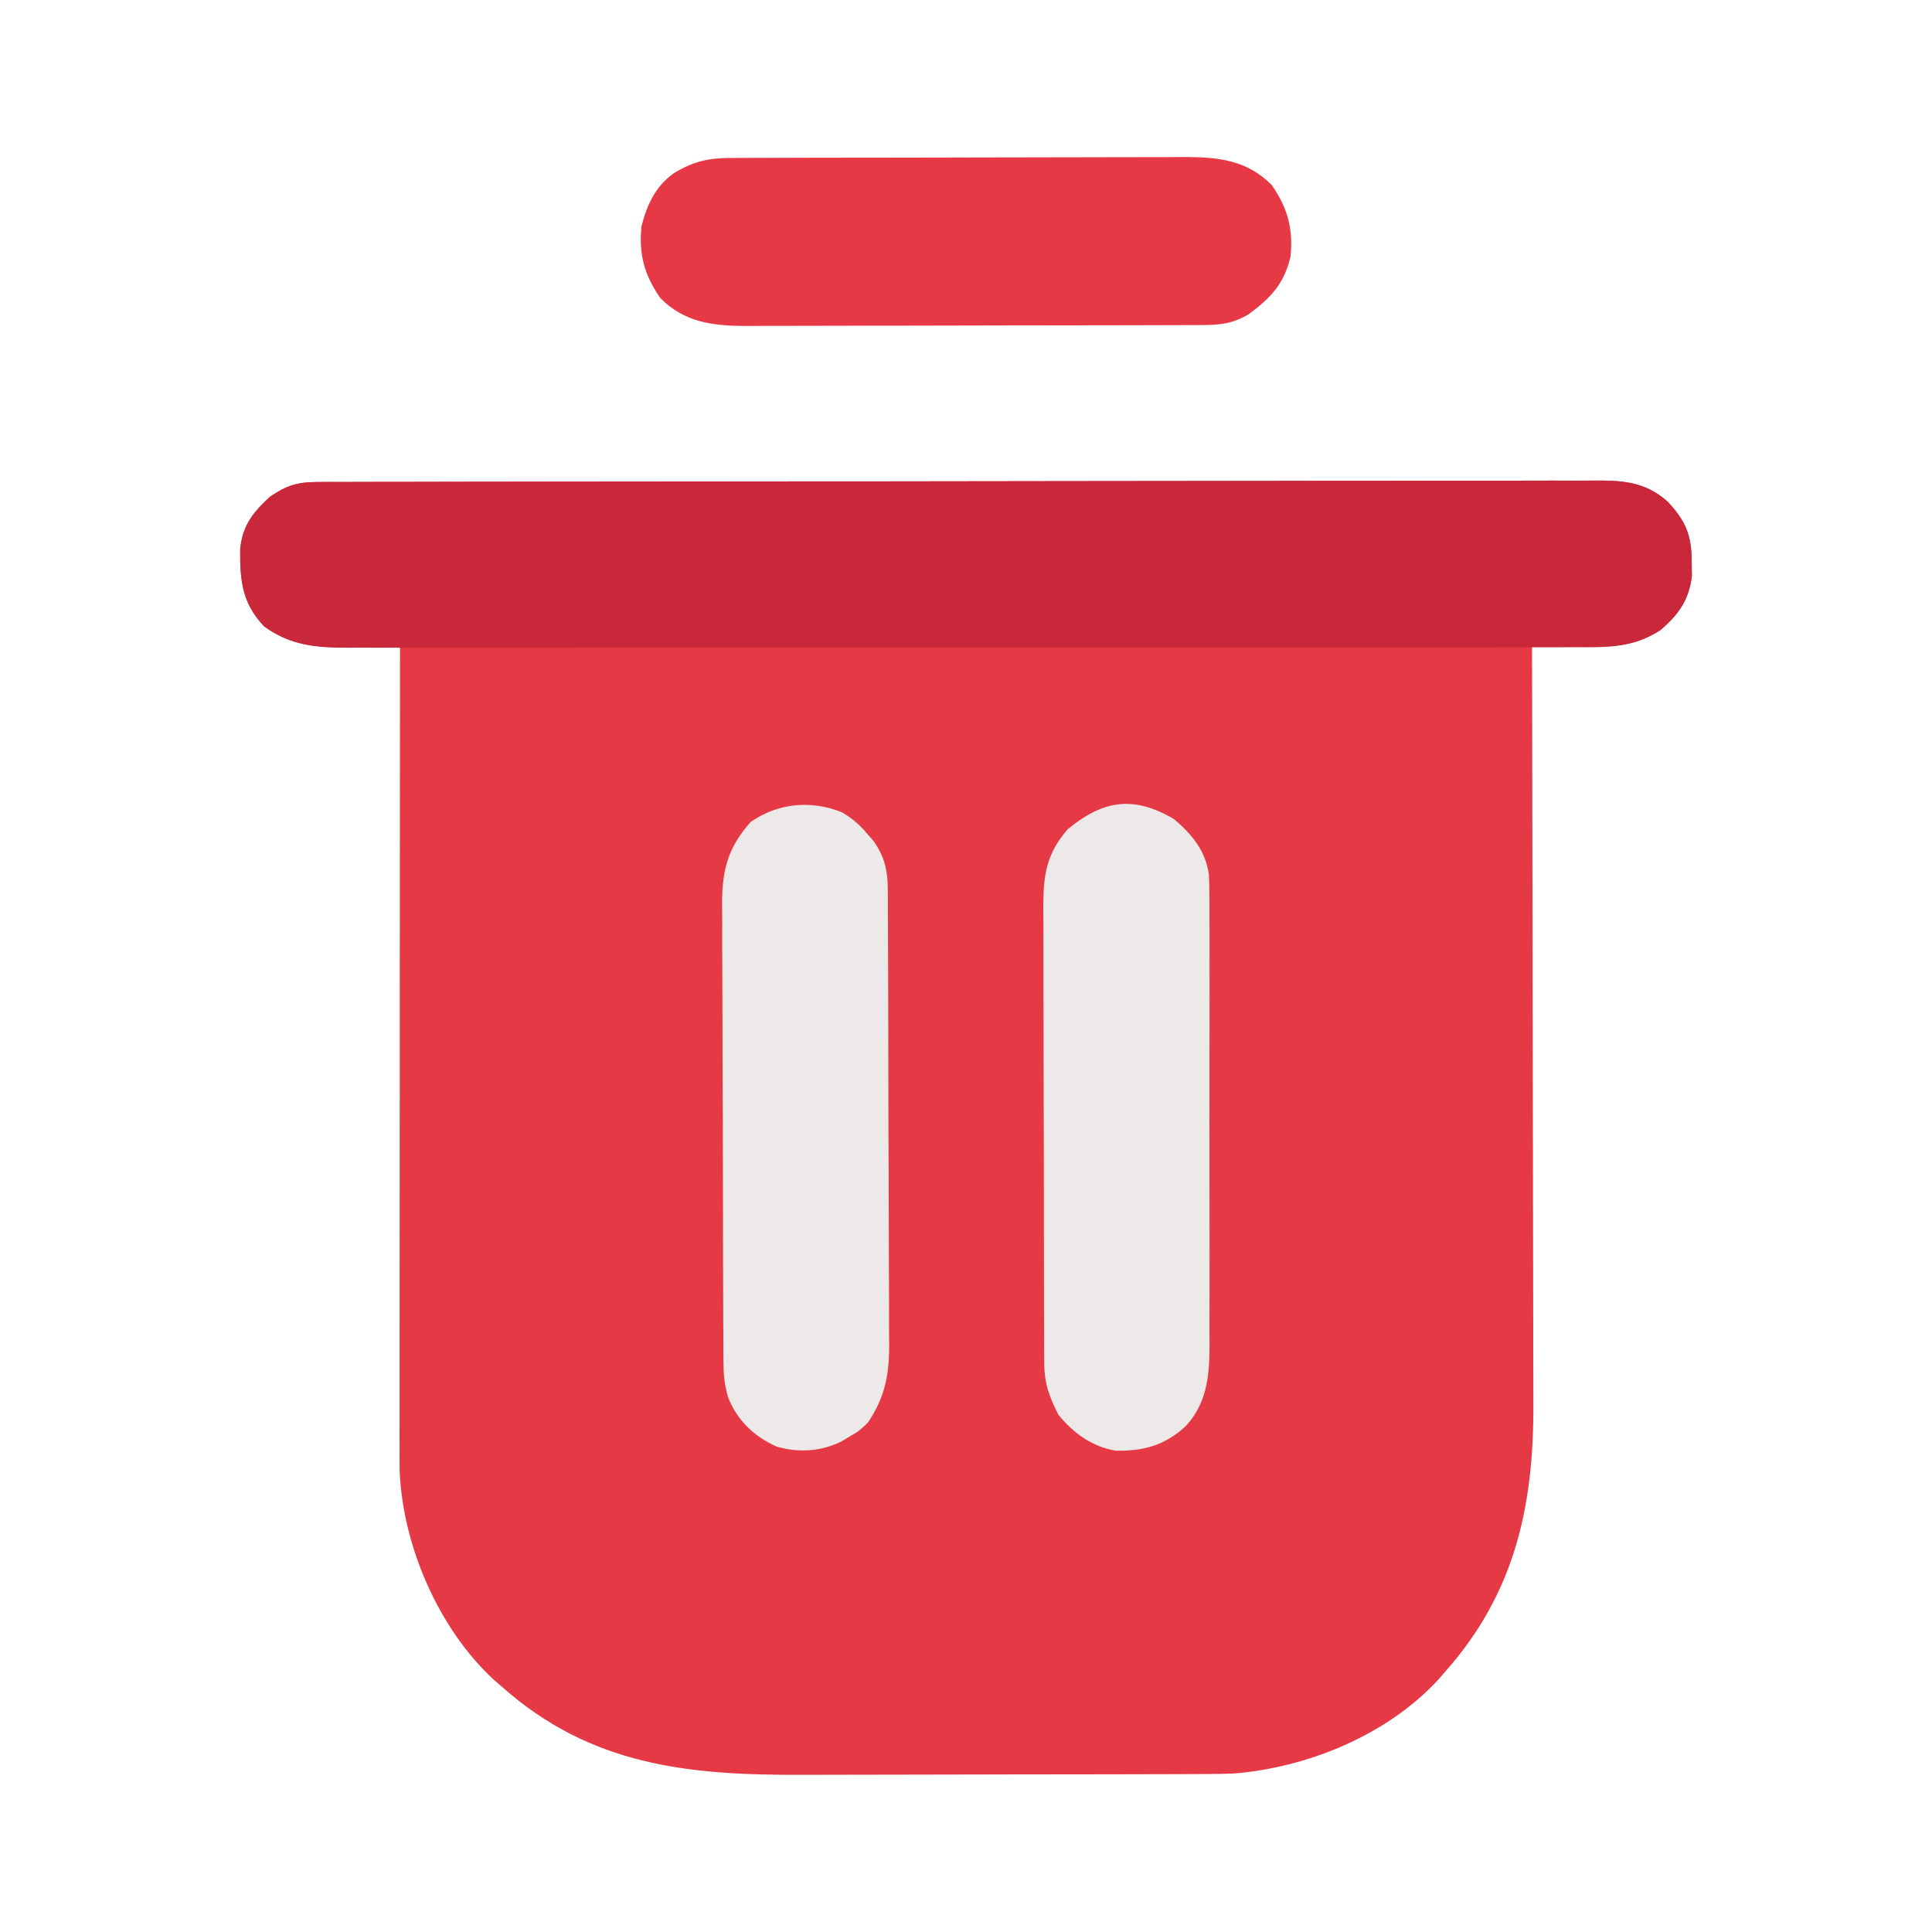
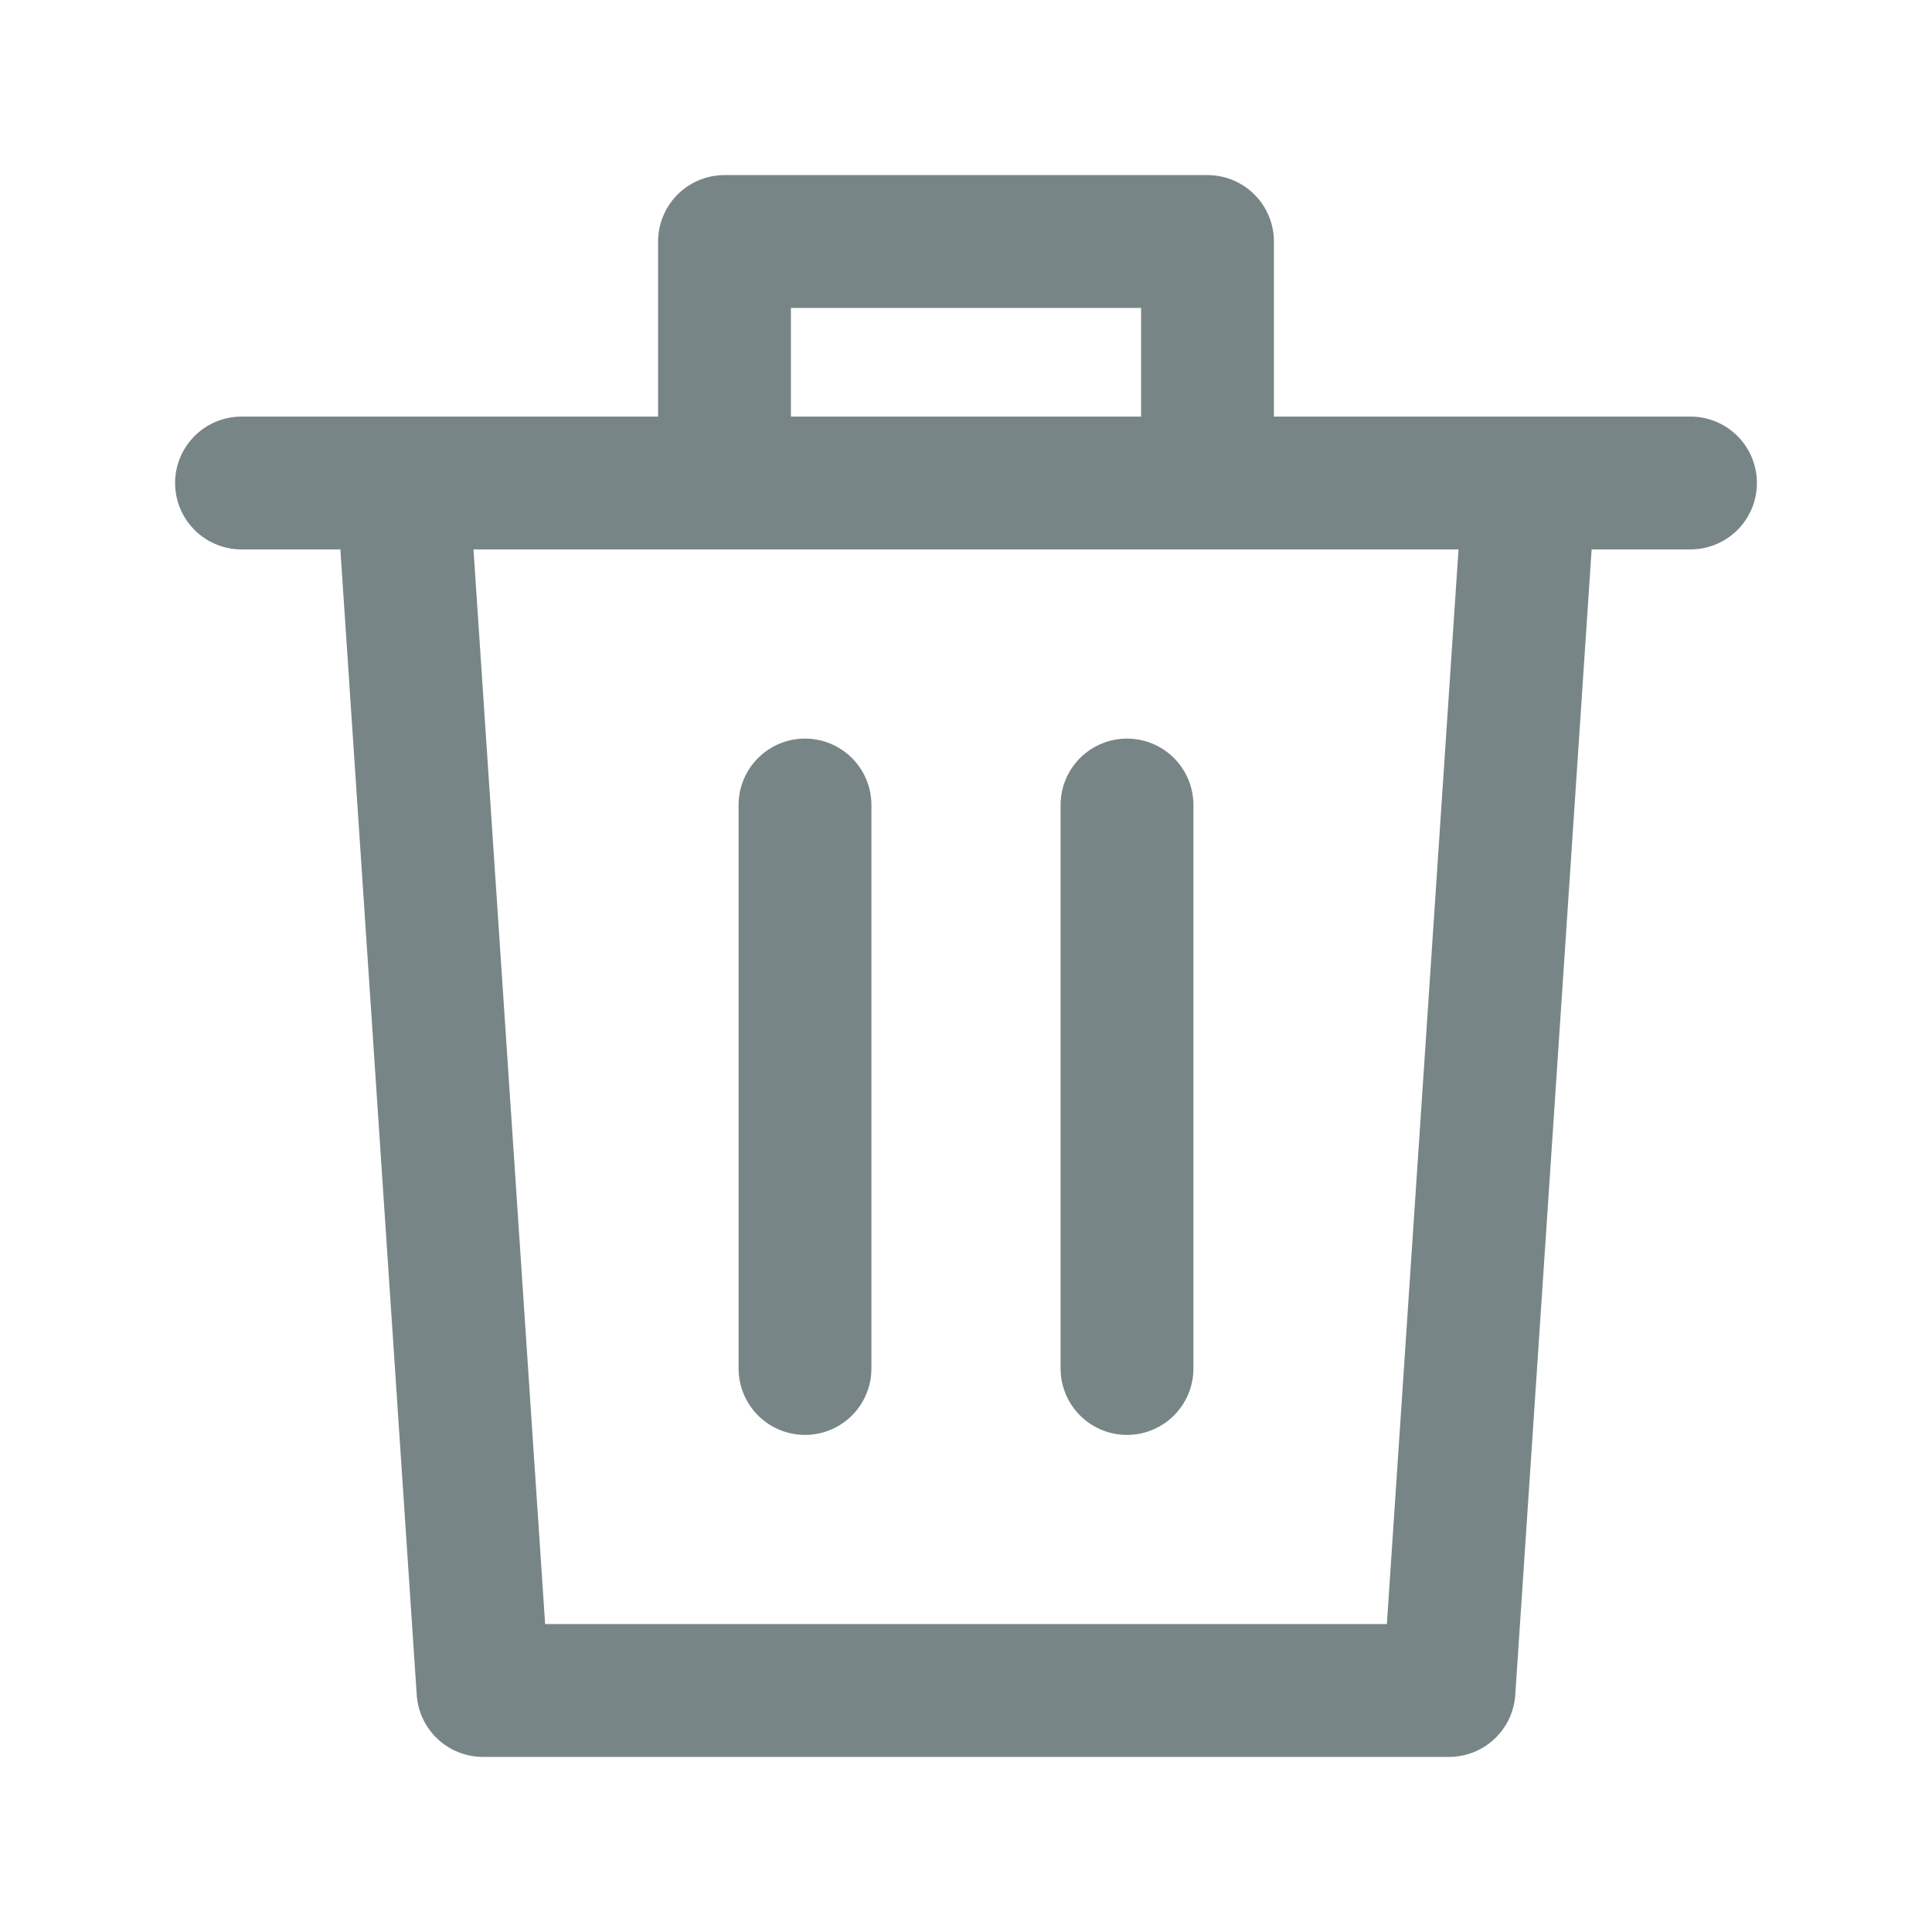
- <svg xmlns="http://www.w3.org/2000/svg" version="1.1" width="512" height="512">
-   <path d="M0 0 C1.243 -0.007 2.486 -0.014 3.767 -0.021 C5.149 -0.019 6.531 -0.017 7.913 -0.014 C9.379 -0.019 10.845 -0.024 12.311 -0.03 C16.346 -0.044 20.38 -0.046 24.415 -0.045 C28.764 -0.047 33.113 -0.06 37.462 -0.072 C46.974 -0.094 56.487 -0.102 65.999 -0.107 C71.938 -0.111 77.877 -0.117 83.815 -0.124 C100.255 -0.144 116.695 -0.16 133.134 -0.163 C134.187 -0.163 135.239 -0.164 136.323 -0.164 C138.456 -0.164 140.59 -0.165 142.723 -0.165 C143.782 -0.165 144.841 -0.165 145.932 -0.165 C147.523 -0.166 147.523 -0.166 149.145 -0.166 C166.328 -0.17 183.51 -0.197 200.692 -0.234 C218.33 -0.272 235.967 -0.291 253.605 -0.292 C263.509 -0.292 273.413 -0.301 283.317 -0.33 C291.75 -0.354 300.184 -0.362 308.617 -0.346 C312.92 -0.339 317.222 -0.34 321.525 -0.363 C325.466 -0.383 329.406 -0.381 333.346 -0.36 C334.77 -0.357 336.194 -0.361 337.618 -0.376 C345.63 -0.451 351.812 -0.265 357.97 5.26 C362.731 10.397 364.26 14.122 364.283 21.135 C364.3 22.329 364.316 23.522 364.334 24.752 C363.676 31.101 360.772 35.205 355.97 39.26 C348.847 43.82 342.783 43.748 334.47 43.51 C333.266 43.492 332.062 43.474 330.822 43.455 C327.871 43.409 324.921 43.343 321.97 43.26 C321.973 44.378 321.976 45.496 321.979 46.648 C322.045 73.91 322.095 101.171 322.126 128.433 C322.141 141.616 322.162 154.8 322.197 167.983 C322.227 179.48 322.246 190.977 322.253 202.473 C322.257 208.555 322.266 214.637 322.288 220.72 C322.308 226.456 322.314 232.192 322.31 237.929 C322.311 240.023 322.316 242.117 322.328 244.211 C322.471 271.317 317.466 294.408 298.97 315.26 C298.048 316.325 298.048 316.325 297.107 317.412 C283.545 332.078 262.618 340.642 242.97 342.26 C238.413 342.411 233.857 342.417 229.297 342.421 C227.924 342.426 226.552 342.431 225.179 342.436 C221.468 342.449 217.756 342.456 214.045 342.46 C211.718 342.463 209.391 342.467 207.063 342.472 C199.758 342.485 192.452 342.495 185.146 342.499 C176.759 342.503 168.372 342.521 159.985 342.55 C153.472 342.572 146.96 342.582 140.447 342.583 C136.572 342.584 132.696 342.59 128.821 342.608 C98.528 342.741 72.647 340.262 48.97 319.26 C47.905 318.338 47.905 318.338 46.818 317.397 C32.174 303.854 22.736 281.968 21.88 262.17 C21.845 259.789 21.842 257.41 21.85 255.028 C21.849 254.12 21.848 253.211 21.848 252.275 C21.846 249.243 21.851 246.211 21.857 243.178 C21.857 241 21.857 238.822 21.856 236.643 C21.856 230.737 21.862 224.83 21.869 218.924 C21.875 212.749 21.876 206.573 21.877 200.398 C21.88 188.708 21.888 177.017 21.898 165.326 C21.91 152.016 21.915 138.705 21.92 125.394 C21.93 98.016 21.948 70.638 21.97 43.26 C20.867 43.299 20.867 43.299 19.742 43.339 C16.36 43.444 12.978 43.509 9.595 43.573 C8.439 43.614 7.283 43.656 6.091 43.7 C-1.662 43.809 -7.623 42.845 -14.03 38.26 C-19.923 32.054 -20.437 26.022 -20.377 17.787 C-19.757 11.492 -16.982 8.069 -12.467 3.885 C-8.09 0.967 -5.334 0.01 0 0 Z " fill="#E63946" transform="translate(84.02963,127.7399)" />
-   <path d="M0 0 C1.243 -0.007 2.486 -0.014 3.767 -0.021 C5.149 -0.019 6.531 -0.017 7.913 -0.014 C9.379 -0.019 10.845 -0.024 12.311 -0.03 C16.346 -0.044 20.38 -0.046 24.415 -0.045 C28.764 -0.047 33.113 -0.06 37.462 -0.072 C46.974 -0.094 56.487 -0.102 65.999 -0.107 C71.938 -0.111 77.877 -0.117 83.815 -0.124 C100.255 -0.144 116.695 -0.16 133.134 -0.163 C134.187 -0.163 135.239 -0.164 136.323 -0.164 C138.456 -0.164 140.59 -0.165 142.723 -0.165 C143.782 -0.165 144.841 -0.165 145.932 -0.165 C147.523 -0.166 147.523 -0.166 149.145 -0.166 C166.328 -0.17 183.51 -0.197 200.692 -0.234 C218.33 -0.272 235.967 -0.291 253.605 -0.292 C263.509 -0.292 273.413 -0.301 283.317 -0.33 C291.75 -0.354 300.184 -0.362 308.617 -0.346 C312.92 -0.339 317.222 -0.34 321.525 -0.363 C325.466 -0.383 329.406 -0.381 333.346 -0.36 C334.77 -0.357 336.194 -0.361 337.618 -0.376 C345.63 -0.451 351.812 -0.265 357.97 5.26 C362.731 10.397 364.26 14.122 364.283 21.135 C364.3 22.329 364.316 23.522 364.334 24.752 C363.676 31.101 360.772 35.205 355.97 39.26 C348.732 43.923 342.132 43.829 333.712 43.775 C332.261 43.78 330.809 43.787 329.357 43.796 C325.381 43.814 321.405 43.808 317.429 43.798 C313.136 43.791 308.843 43.807 304.55 43.82 C296.144 43.841 287.738 43.841 279.332 43.833 C272.499 43.827 265.666 43.828 258.833 43.834 C257.373 43.836 257.373 43.836 255.884 43.837 C253.908 43.839 251.931 43.841 249.954 43.843 C231.422 43.859 212.89 43.85 194.357 43.834 C177.409 43.819 160.461 43.834 143.513 43.862 C126.104 43.892 108.695 43.903 91.285 43.893 C89.316 43.892 87.346 43.891 85.376 43.89 C84.407 43.89 83.437 43.889 82.439 43.889 C75.616 43.887 68.794 43.896 61.972 43.911 C53.654 43.929 45.336 43.928 37.018 43.906 C32.775 43.894 28.533 43.891 24.291 43.91 C20.403 43.927 16.516 43.92 12.629 43.896 C11.227 43.891 9.824 43.894 8.422 43.907 C-0.056 43.979 -6.992 43.337 -14.03 38.26 C-19.92 32.048 -20.437 26.026 -20.377 17.787 C-19.757 11.492 -16.982 8.069 -12.467 3.885 C-8.09 0.967 -5.334 0.01 0 0 Z " fill="#C9273A" transform="translate(84.02963,127.7399)" />
-   <path d="M0 0 C1.138 -0.006 2.277 -0.011 3.449 -0.017 C4.694 -0.018 5.939 -0.02 7.221 -0.021 C8.535 -0.026 9.85 -0.031 11.204 -0.036 C14.807 -0.049 18.411 -0.055 22.014 -0.06 C24.268 -0.063 26.521 -0.067 28.774 -0.071 C35.831 -0.085 42.887 -0.095 49.944 -0.098 C58.078 -0.103 66.212 -0.12 74.347 -0.149 C80.642 -0.171 86.936 -0.181 93.231 -0.182 C96.987 -0.184 100.743 -0.189 104.5 -0.207 C108.036 -0.224 111.571 -0.226 115.107 -0.217 C117.014 -0.216 118.921 -0.23 120.828 -0.244 C129.559 -0.202 136.938 0.669 143.41 7.14 C147.65 13.272 149.152 18.707 148.41 26.14 C146.744 33.263 143.218 37.077 137.347 41.39 C133.06 43.944 129.772 44.266 124.819 44.281 C123.112 44.289 123.112 44.289 121.37 44.298 C120.125 44.299 118.881 44.3 117.598 44.302 C116.284 44.307 114.97 44.312 113.616 44.317 C110.012 44.33 106.409 44.336 102.805 44.341 C100.552 44.344 98.298 44.348 96.045 44.352 C88.988 44.366 81.932 44.375 74.875 44.379 C66.741 44.384 58.607 44.401 50.473 44.43 C44.178 44.452 37.883 44.462 31.588 44.463 C27.832 44.464 24.076 44.47 20.32 44.488 C16.784 44.505 13.248 44.507 9.712 44.498 C7.805 44.497 5.898 44.511 3.991 44.525 C-4.739 44.483 -12.119 43.612 -18.59 37.14 C-22.826 31.016 -24.345 25.568 -23.59 18.14 C-22.175 12.488 -19.842 7.39 -14.918 3.984 C-9.772 0.905 -5.909 0.018 0 0 Z " fill="#E63845" transform="translate(193.5903,41.85956)" />
-   <path d="M0 0 C4.823 3.966 8.541 8.527 9.372 14.814 C9.521 18.322 9.54 21.809 9.518 25.32 C9.523 26.666 9.53 28.012 9.539 29.358 C9.557 32.999 9.55 36.639 9.537 40.28 C9.527 44.1 9.537 47.921 9.543 51.742 C9.55 58.159 9.541 64.576 9.521 70.994 C9.5 78.396 9.507 85.798 9.529 93.2 C9.547 99.57 9.549 105.941 9.539 112.311 C9.533 116.109 9.532 119.907 9.545 123.705 C9.557 127.279 9.549 130.853 9.526 134.427 C9.518 136.351 9.53 138.276 9.542 140.2 C9.466 148.007 8.739 154.901 3.292 160.872 C-2.161 165.993 -7.935 167.602 -15.336 167.445 C-21.626 166.394 -26.538 162.791 -30.5 157.938 C-32.922 153.194 -34.249 149.623 -34.267 144.252 C-34.28 142.529 -34.28 142.529 -34.293 140.773 C-34.292 139.522 -34.291 138.272 -34.291 136.983 C-34.297 135.646 -34.303 134.308 -34.311 132.971 C-34.329 129.344 -34.333 125.718 -34.335 122.092 C-34.336 119.824 -34.34 117.556 -34.346 115.288 C-34.364 107.369 -34.372 99.449 -34.371 91.53 C-34.369 84.159 -34.39 76.789 -34.422 69.419 C-34.448 63.082 -34.459 56.744 -34.458 50.407 C-34.457 46.626 -34.463 42.846 -34.484 39.065 C-34.503 35.507 -34.504 31.949 -34.489 28.39 C-34.486 26.472 -34.503 24.553 -34.52 22.634 C-34.461 14.546 -33.516 9.013 -28.035 2.758 C-18.726 -4.948 -10.648 -6.242 0 0 Z " fill="#ECE9E8" transform="translate(311,217)" />
-   <path d="M0 0 C2.724 1.656 4.508 3.164 6.559 5.582 C7.131 6.239 7.703 6.897 8.293 7.574 C11.244 11.727 12.059 15.394 12.083 20.442 C12.098 22.16 12.098 22.16 12.113 23.912 C12.114 25.16 12.114 26.407 12.115 27.692 C12.123 29.026 12.131 30.361 12.14 31.695 C12.162 35.313 12.171 38.931 12.176 42.549 C12.18 44.813 12.186 47.077 12.193 49.341 C12.218 57.25 12.231 65.159 12.234 73.068 C12.238 80.422 12.268 87.776 12.31 95.13 C12.344 101.458 12.36 107.785 12.36 114.112 C12.361 117.885 12.37 121.658 12.398 125.431 C12.425 128.984 12.427 132.537 12.411 136.09 C12.408 138.002 12.43 139.913 12.453 141.824 C12.388 149.515 11.157 155.269 6.809 161.707 C4.457 163.961 4.457 163.961 2.184 165.27 C1.428 165.725 0.673 166.18 -0.105 166.648 C-5.526 169.399 -11.578 169.761 -17.414 168.059 C-23.383 165.368 -27.887 161.1 -30.251 154.952 C-31.187 151.724 -31.45 149.155 -31.466 145.807 C-31.476 144.651 -31.486 143.494 -31.496 142.303 C-31.496 141.048 -31.497 139.793 -31.498 138.501 C-31.505 137.155 -31.514 135.809 -31.523 134.463 C-31.545 130.818 -31.554 127.174 -31.559 123.529 C-31.563 121.248 -31.569 118.968 -31.576 116.687 C-31.6 108.721 -31.613 100.755 -31.617 92.789 C-31.621 85.379 -31.65 77.97 -31.692 70.561 C-31.727 64.186 -31.742 57.811 -31.743 51.436 C-31.744 47.635 -31.753 43.834 -31.781 40.032 C-31.807 36.454 -31.81 32.877 -31.794 29.299 C-31.791 27.372 -31.813 25.445 -31.836 23.518 C-31.763 14.873 -30.036 8.995 -24.227 2.516 C-17.001 -2.507 -8.201 -3.323 0 0 Z " fill="#ECE9E8" transform="translate(223.1914,215.293)" />
+ <svg xmlns="http://www.w3.org/2000/svg" viewBox="0 0 24 24" fill="none" stroke="#788586" stroke-width="1.65" stroke-linecap="round" stroke-linejoin="round">
+   <path d="M3 6h18M9 6V3h6v3M5 6l1 15h12l1-15M10 10v7M14 10v7" />
</svg>
